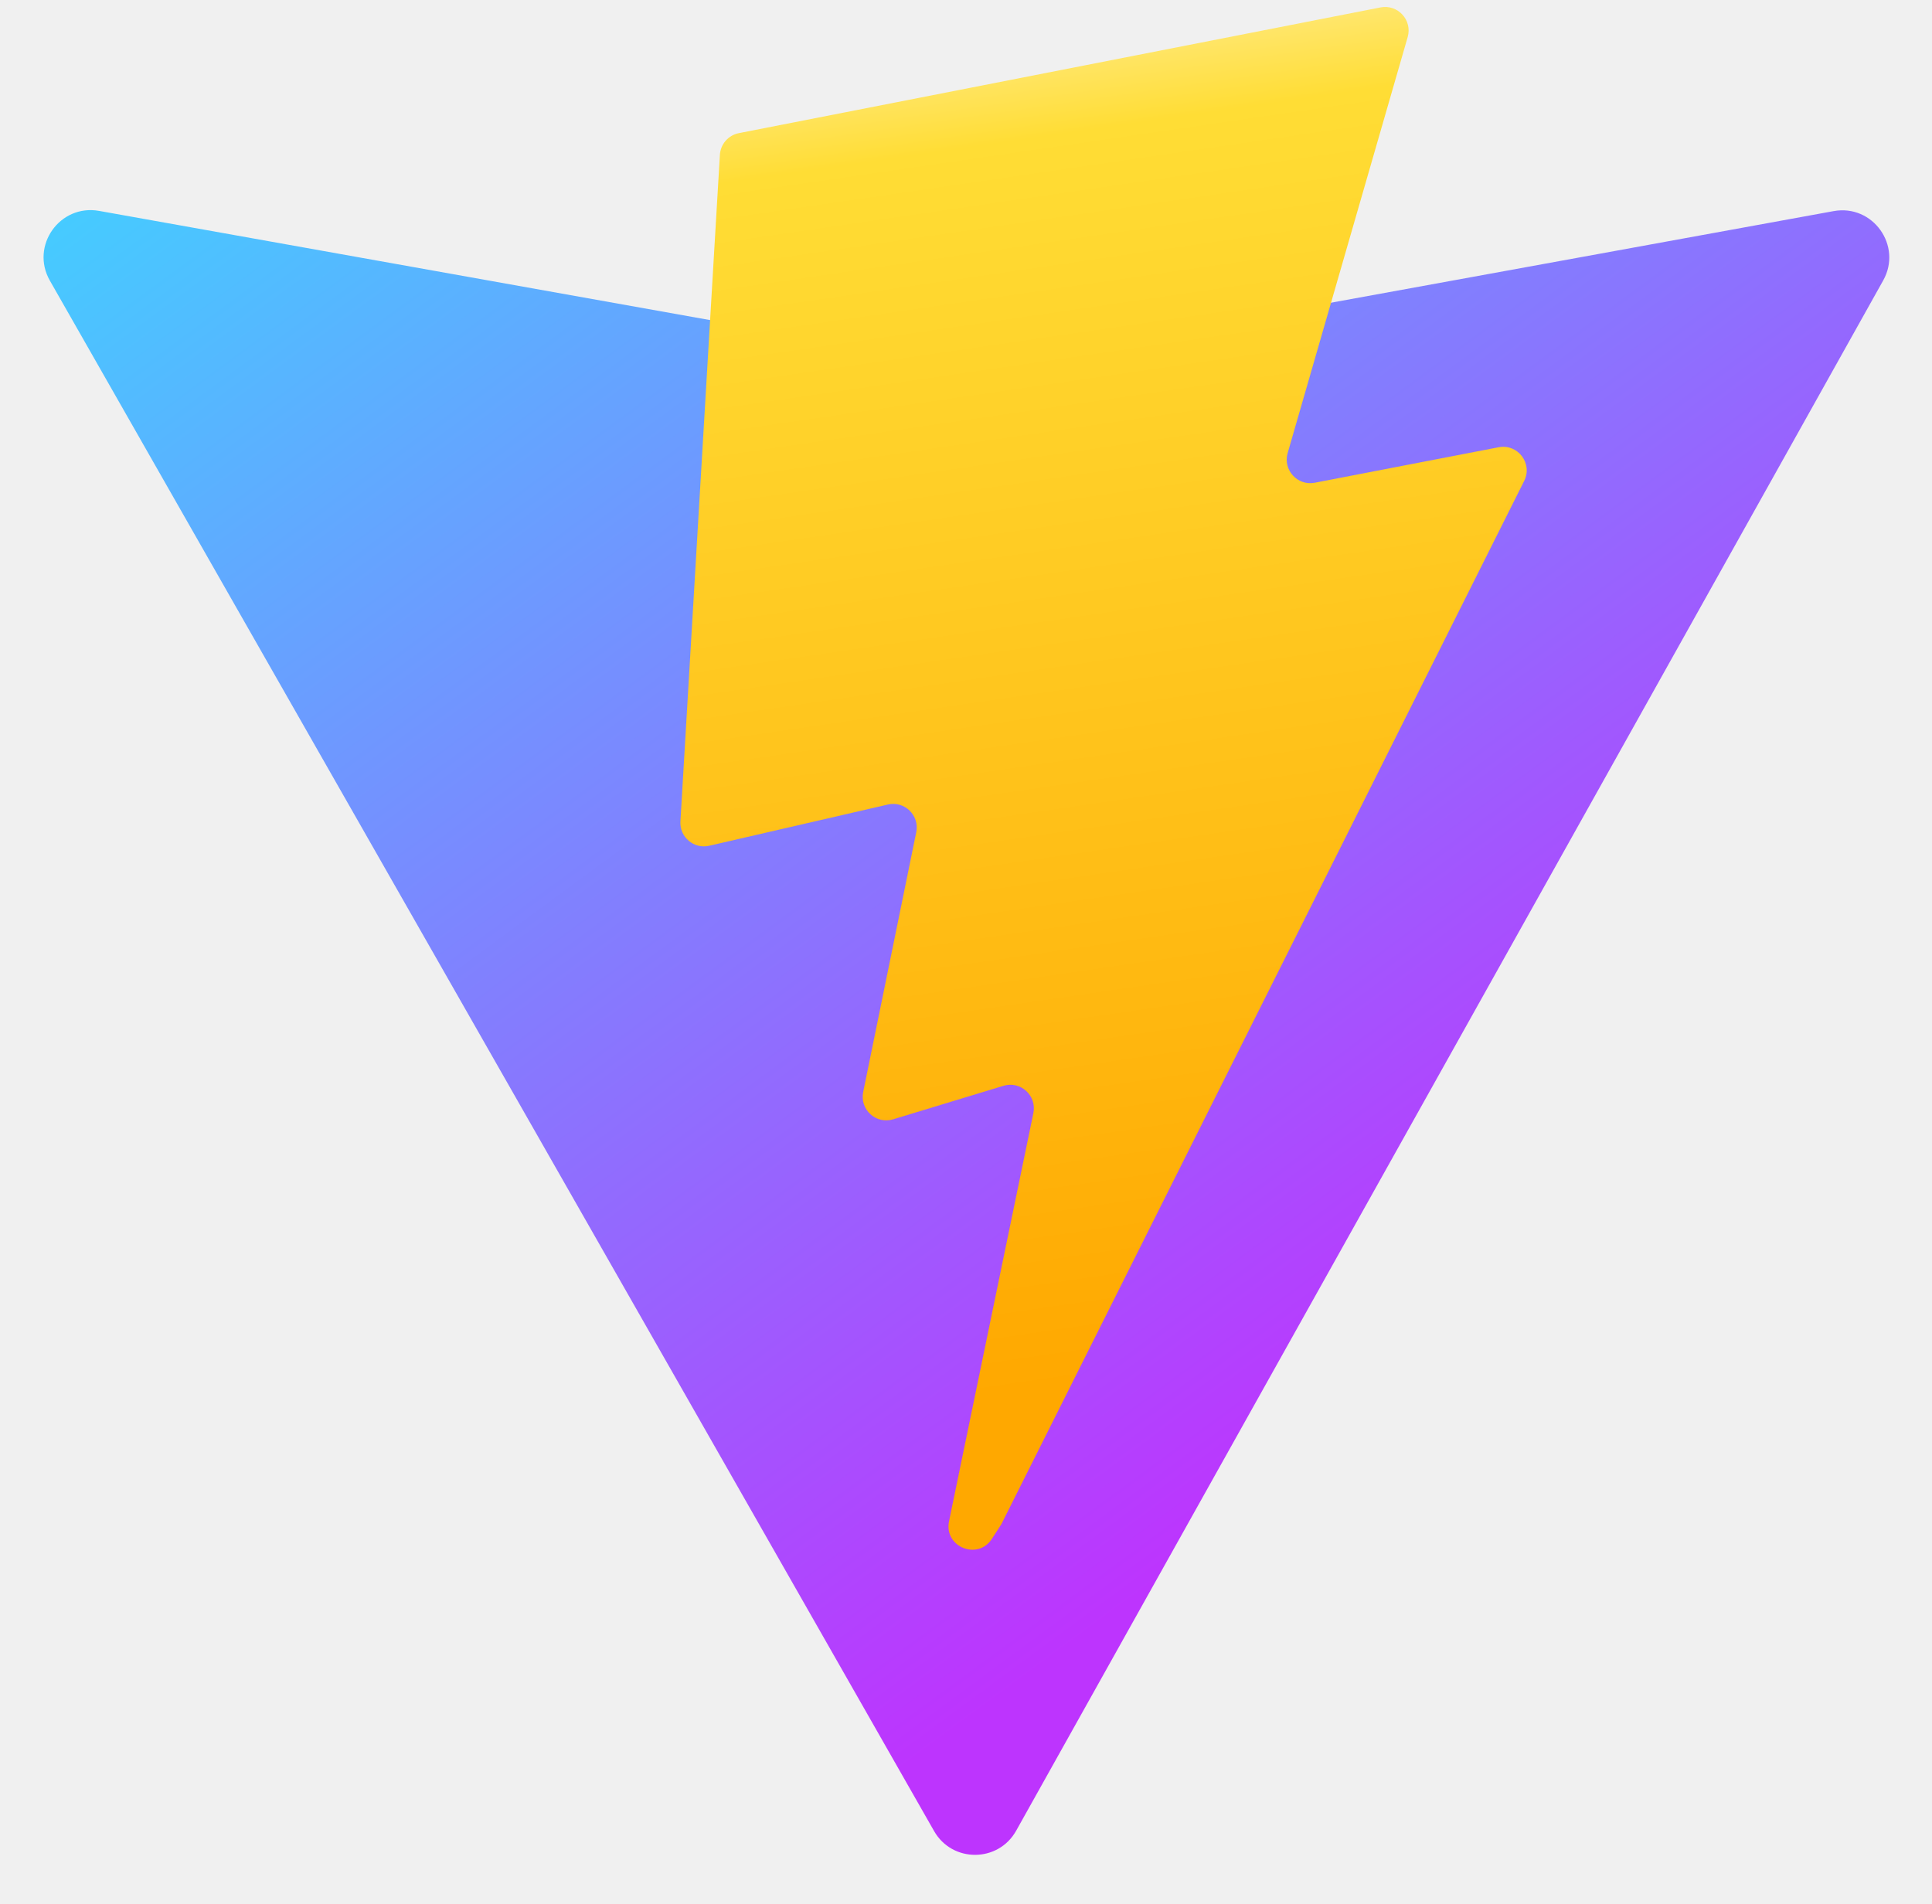
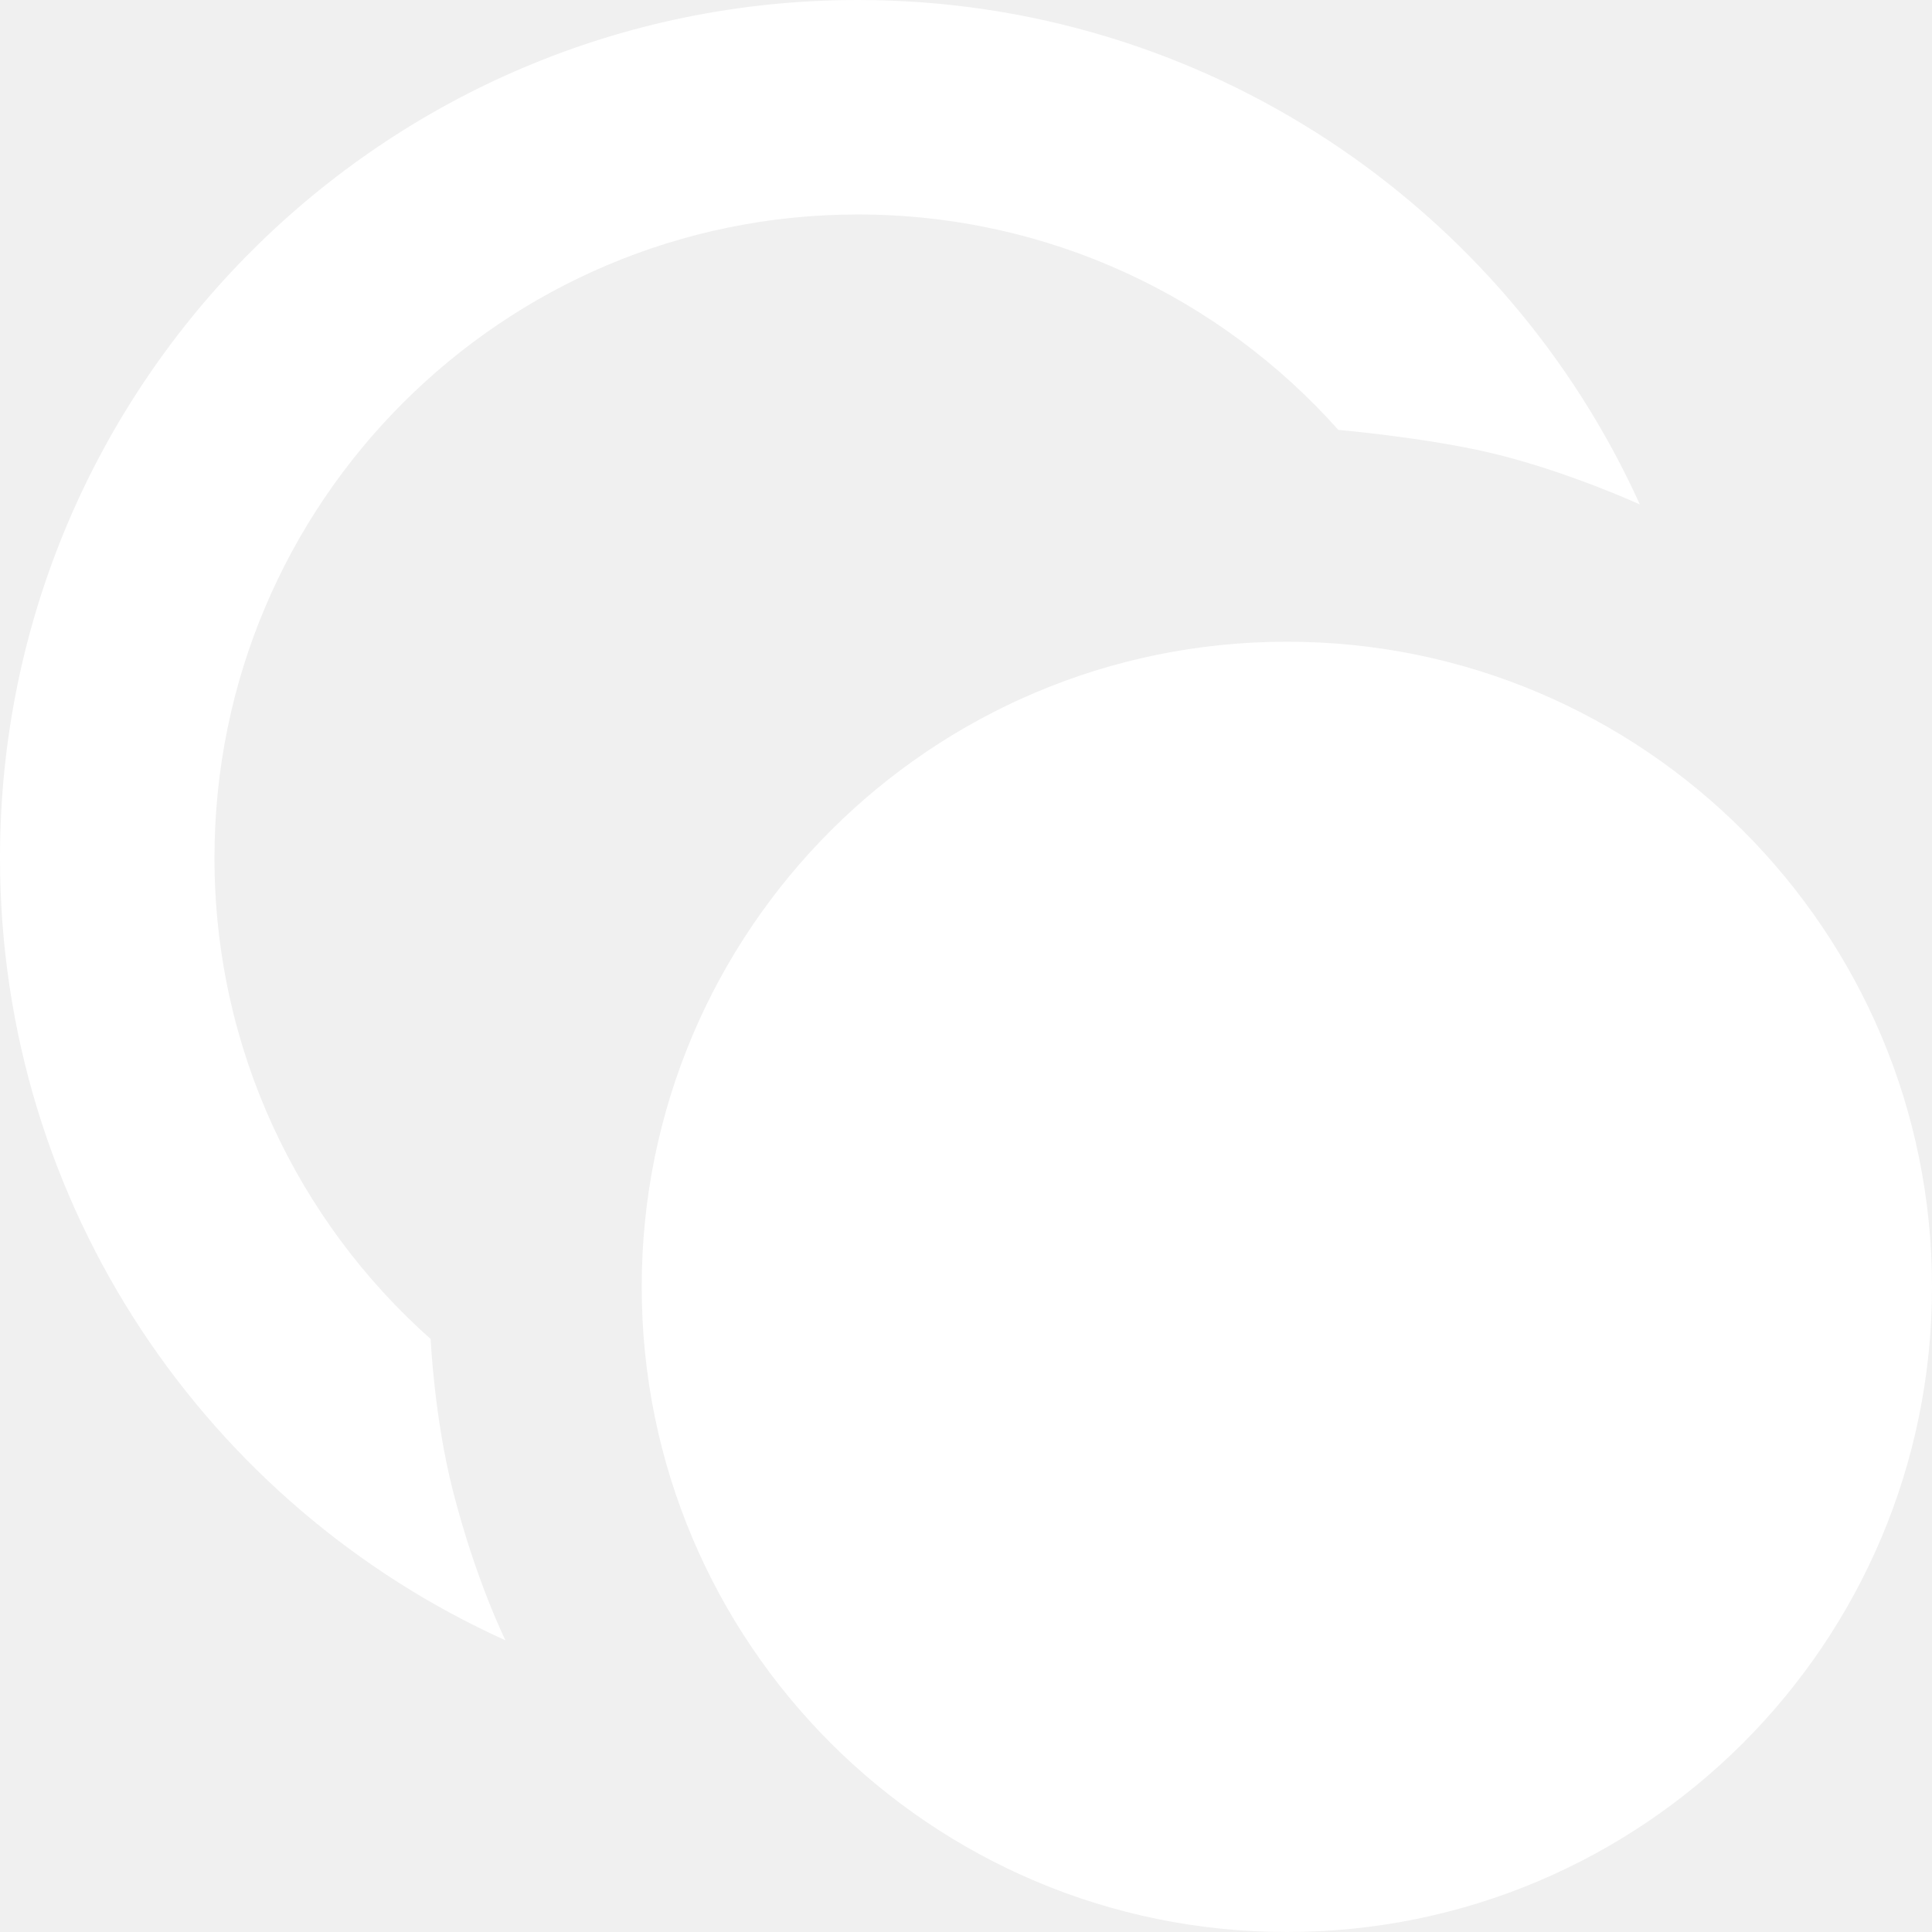
- <svg xmlns="http://www.w3.org/2000/svg" width="410" height="404" viewBox="0 0 410 404" fill="none">
-   <path d="M399.641 59.525L215.643 388.545C211.844 395.338 202.084 395.378 198.228 388.618L10.582 59.556C6.381 52.19 12.68 43.267 21.028 44.759L205.223 77.682C206.398 77.892 207.601 77.89 208.776 77.676L389.119 44.806C397.439 43.289 403.768 52.143 399.641 59.525Z" fill="url(#paint0_linear)" />
-   <path d="M292.965 1.574L156.801 28.255C154.563 28.694 152.906 30.59 152.771 32.866L144.395 174.33C144.198 177.662 147.258 180.248 150.51 179.498L188.42 170.749C191.967 169.931 195.172 173.055 194.443 176.622L183.18 231.775C182.422 235.487 185.907 238.661 189.532 237.56L212.947 230.446C216.577 229.344 220.065 232.527 219.297 236.242L201.398 322.875C200.278 328.294 207.486 331.249 210.492 326.603L212.5 323.5L323.454 102.072C325.312 98.365 322.108 94.137 318.036 94.923L279.014 102.454C275.347 103.161 272.227 99.746 273.262 96.158L298.731 7.867C299.767 4.273 296.636 0.855 292.965 1.574Z" fill="url(#paint1_linear)" />
-   <defs>
-     <linearGradient id="paint0_linear" x1="6" y1="33" x2="235" y2="344" gradientUnits="userSpaceOnUse">
-       <stop stop-color="#41D1FF" />
-       <stop offset="1" stop-color="#BD34FE" />
-     </linearGradient>
-     <linearGradient id="paint1_linear" x1="194.651" y1="8.818" x2="236.076" y2="292.989" gradientUnits="userSpaceOnUse">
-       <stop stop-color="#FFEA83" />
-       <stop offset="0.083" stop-color="#FFDD35" />
-       <stop offset="1" stop-color="#FFA800" />
-     </linearGradient>
-   </defs>
+ <svg xmlns="http://www.w3.org/2000/svg" width="563" height="563" viewBox="0 0 563 563" fill="none">
+   <path fill-rule="evenodd" clip-rule="evenodd" d="M0 250C0 351.469 60.45 438.818 147.302 478C147.302 478 138.73 460.809 132 434.5C126.5 413 125.5 390.203 125.5 390.203C86.851 355.857 62.5 305.772 62.5 250C62.5 146.447 146.447 62.5 250 62.5C305.663 62.5 355.66 86.755 390 125.272C390 125.272 415.5 127.5 434.5 132C456.454 137.2 477.863 147 477.863 147C438.616 60.31 351.351 0 250 0C111.929 0 0 111.929 0 250Z" fill="white" />
+   <circle cx="375" cy="375" r="188" fill="white" />
</svg>
